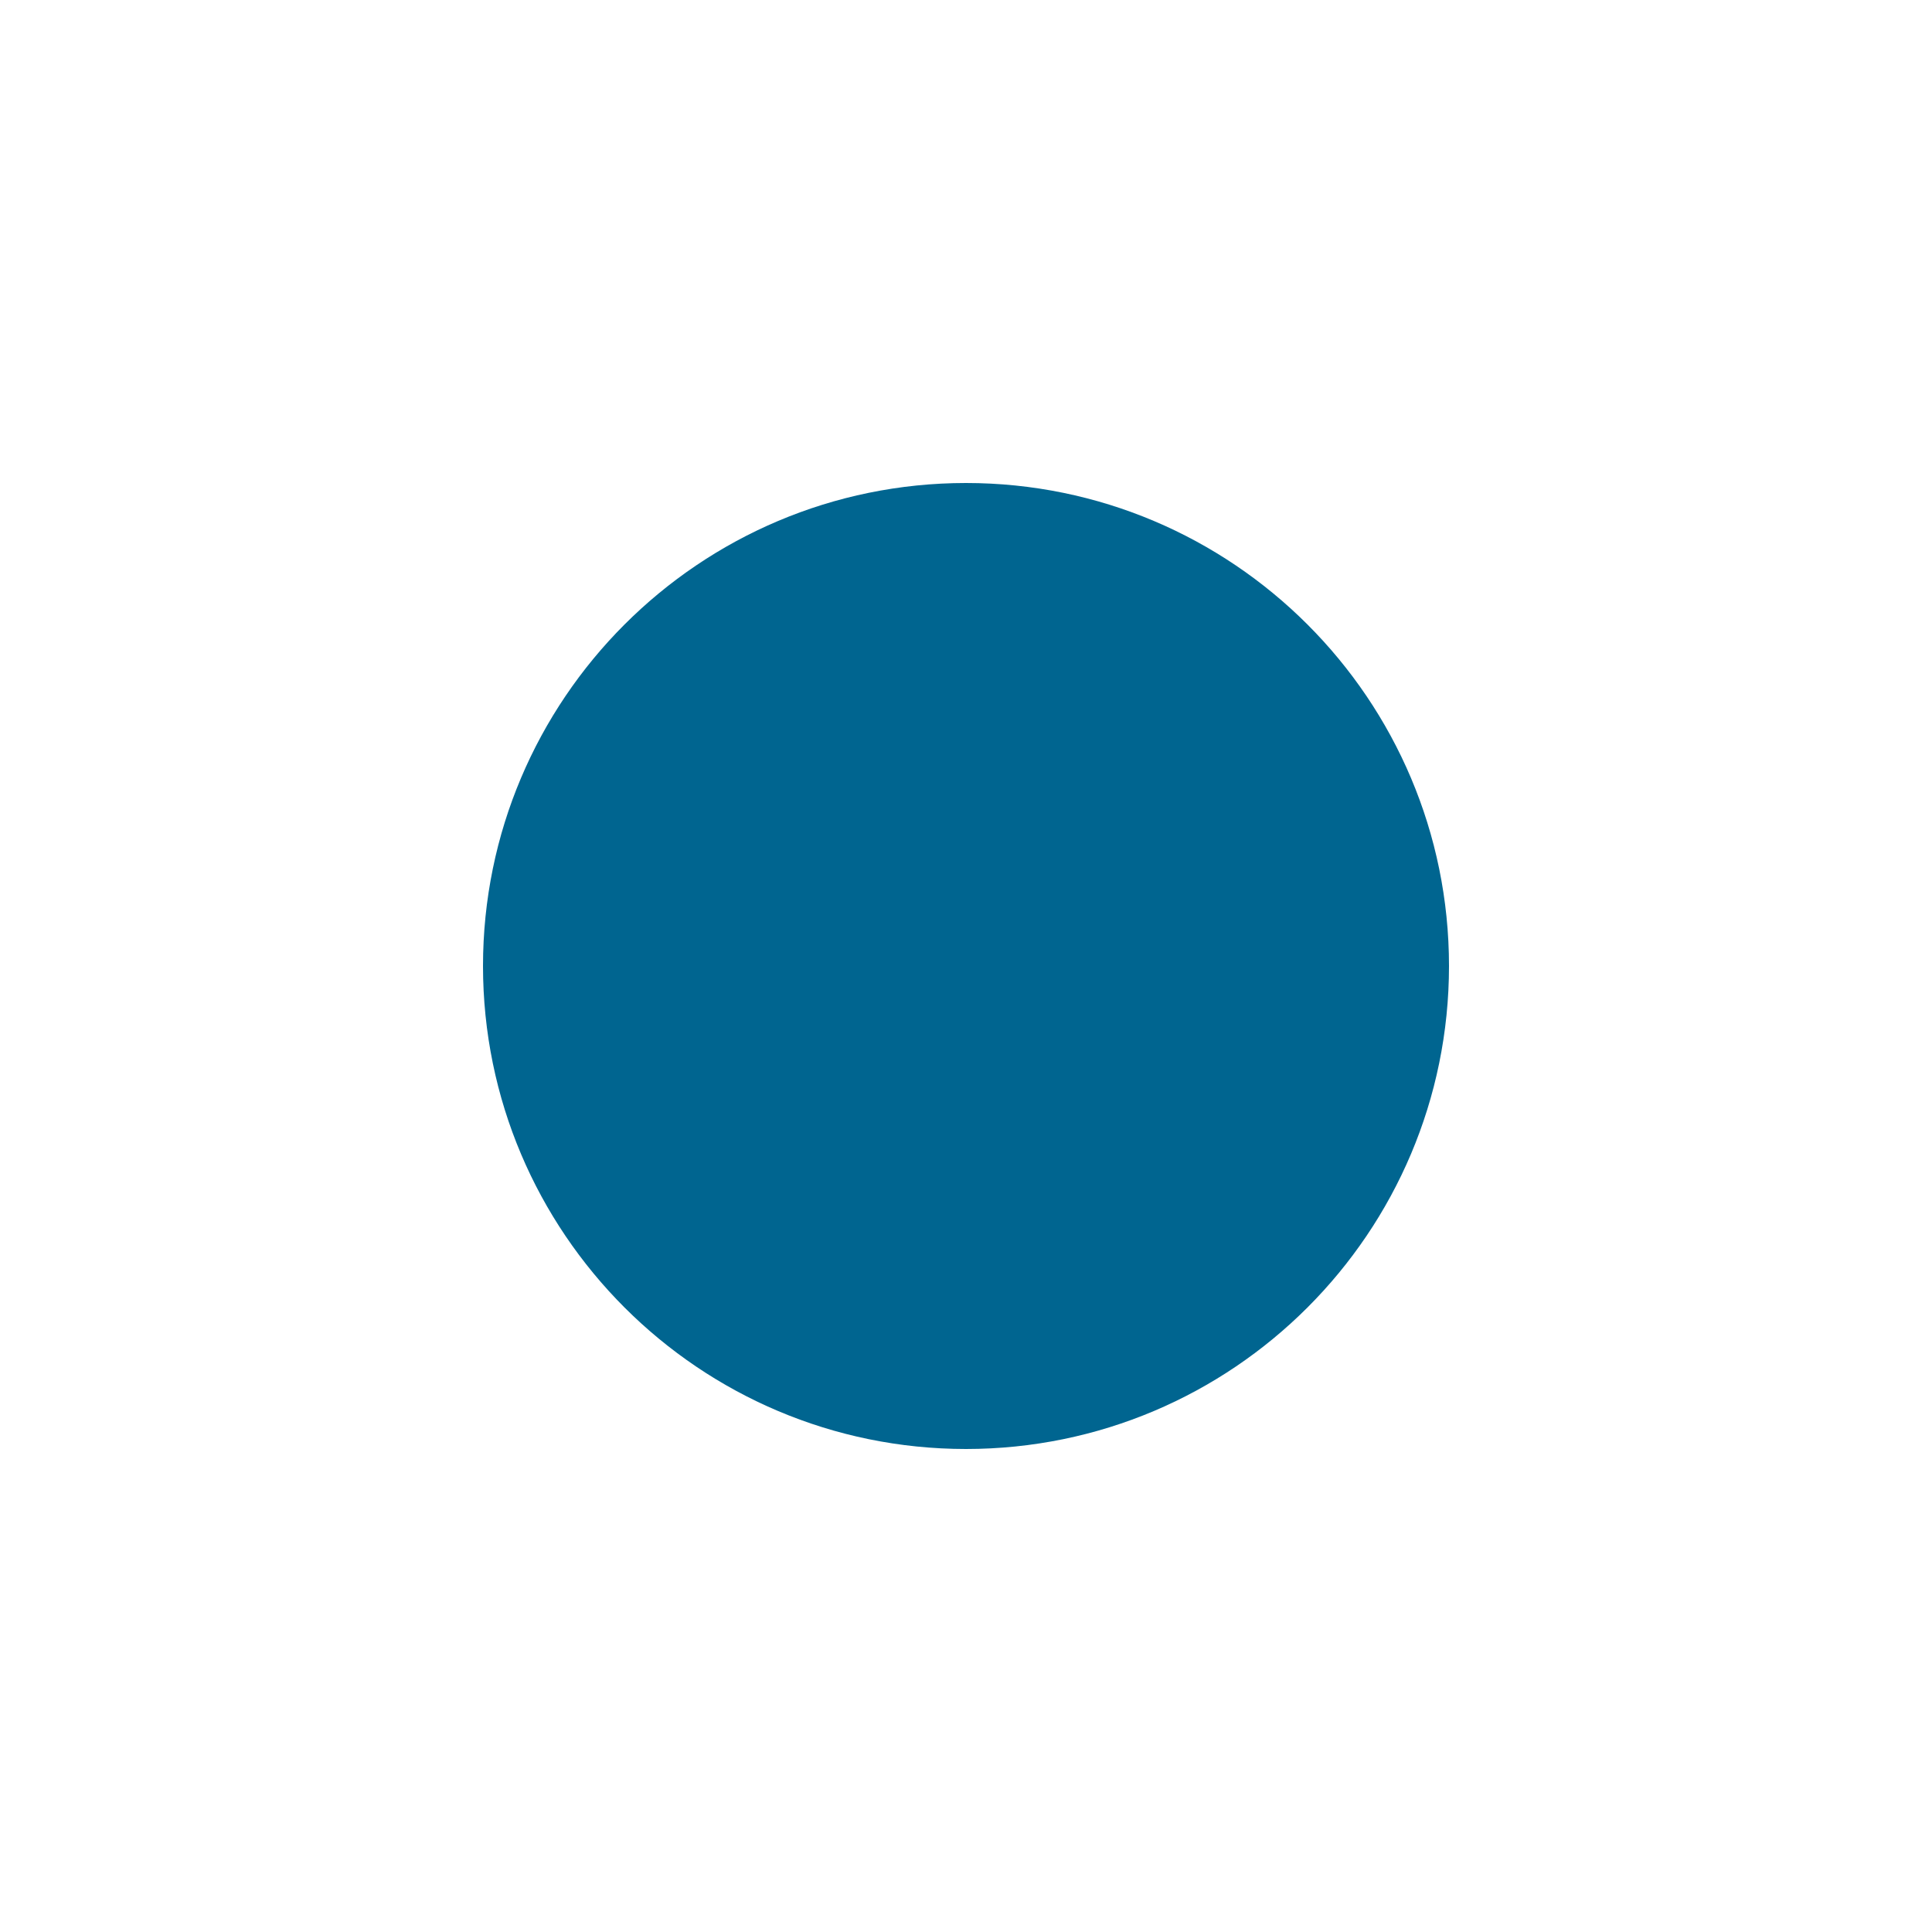
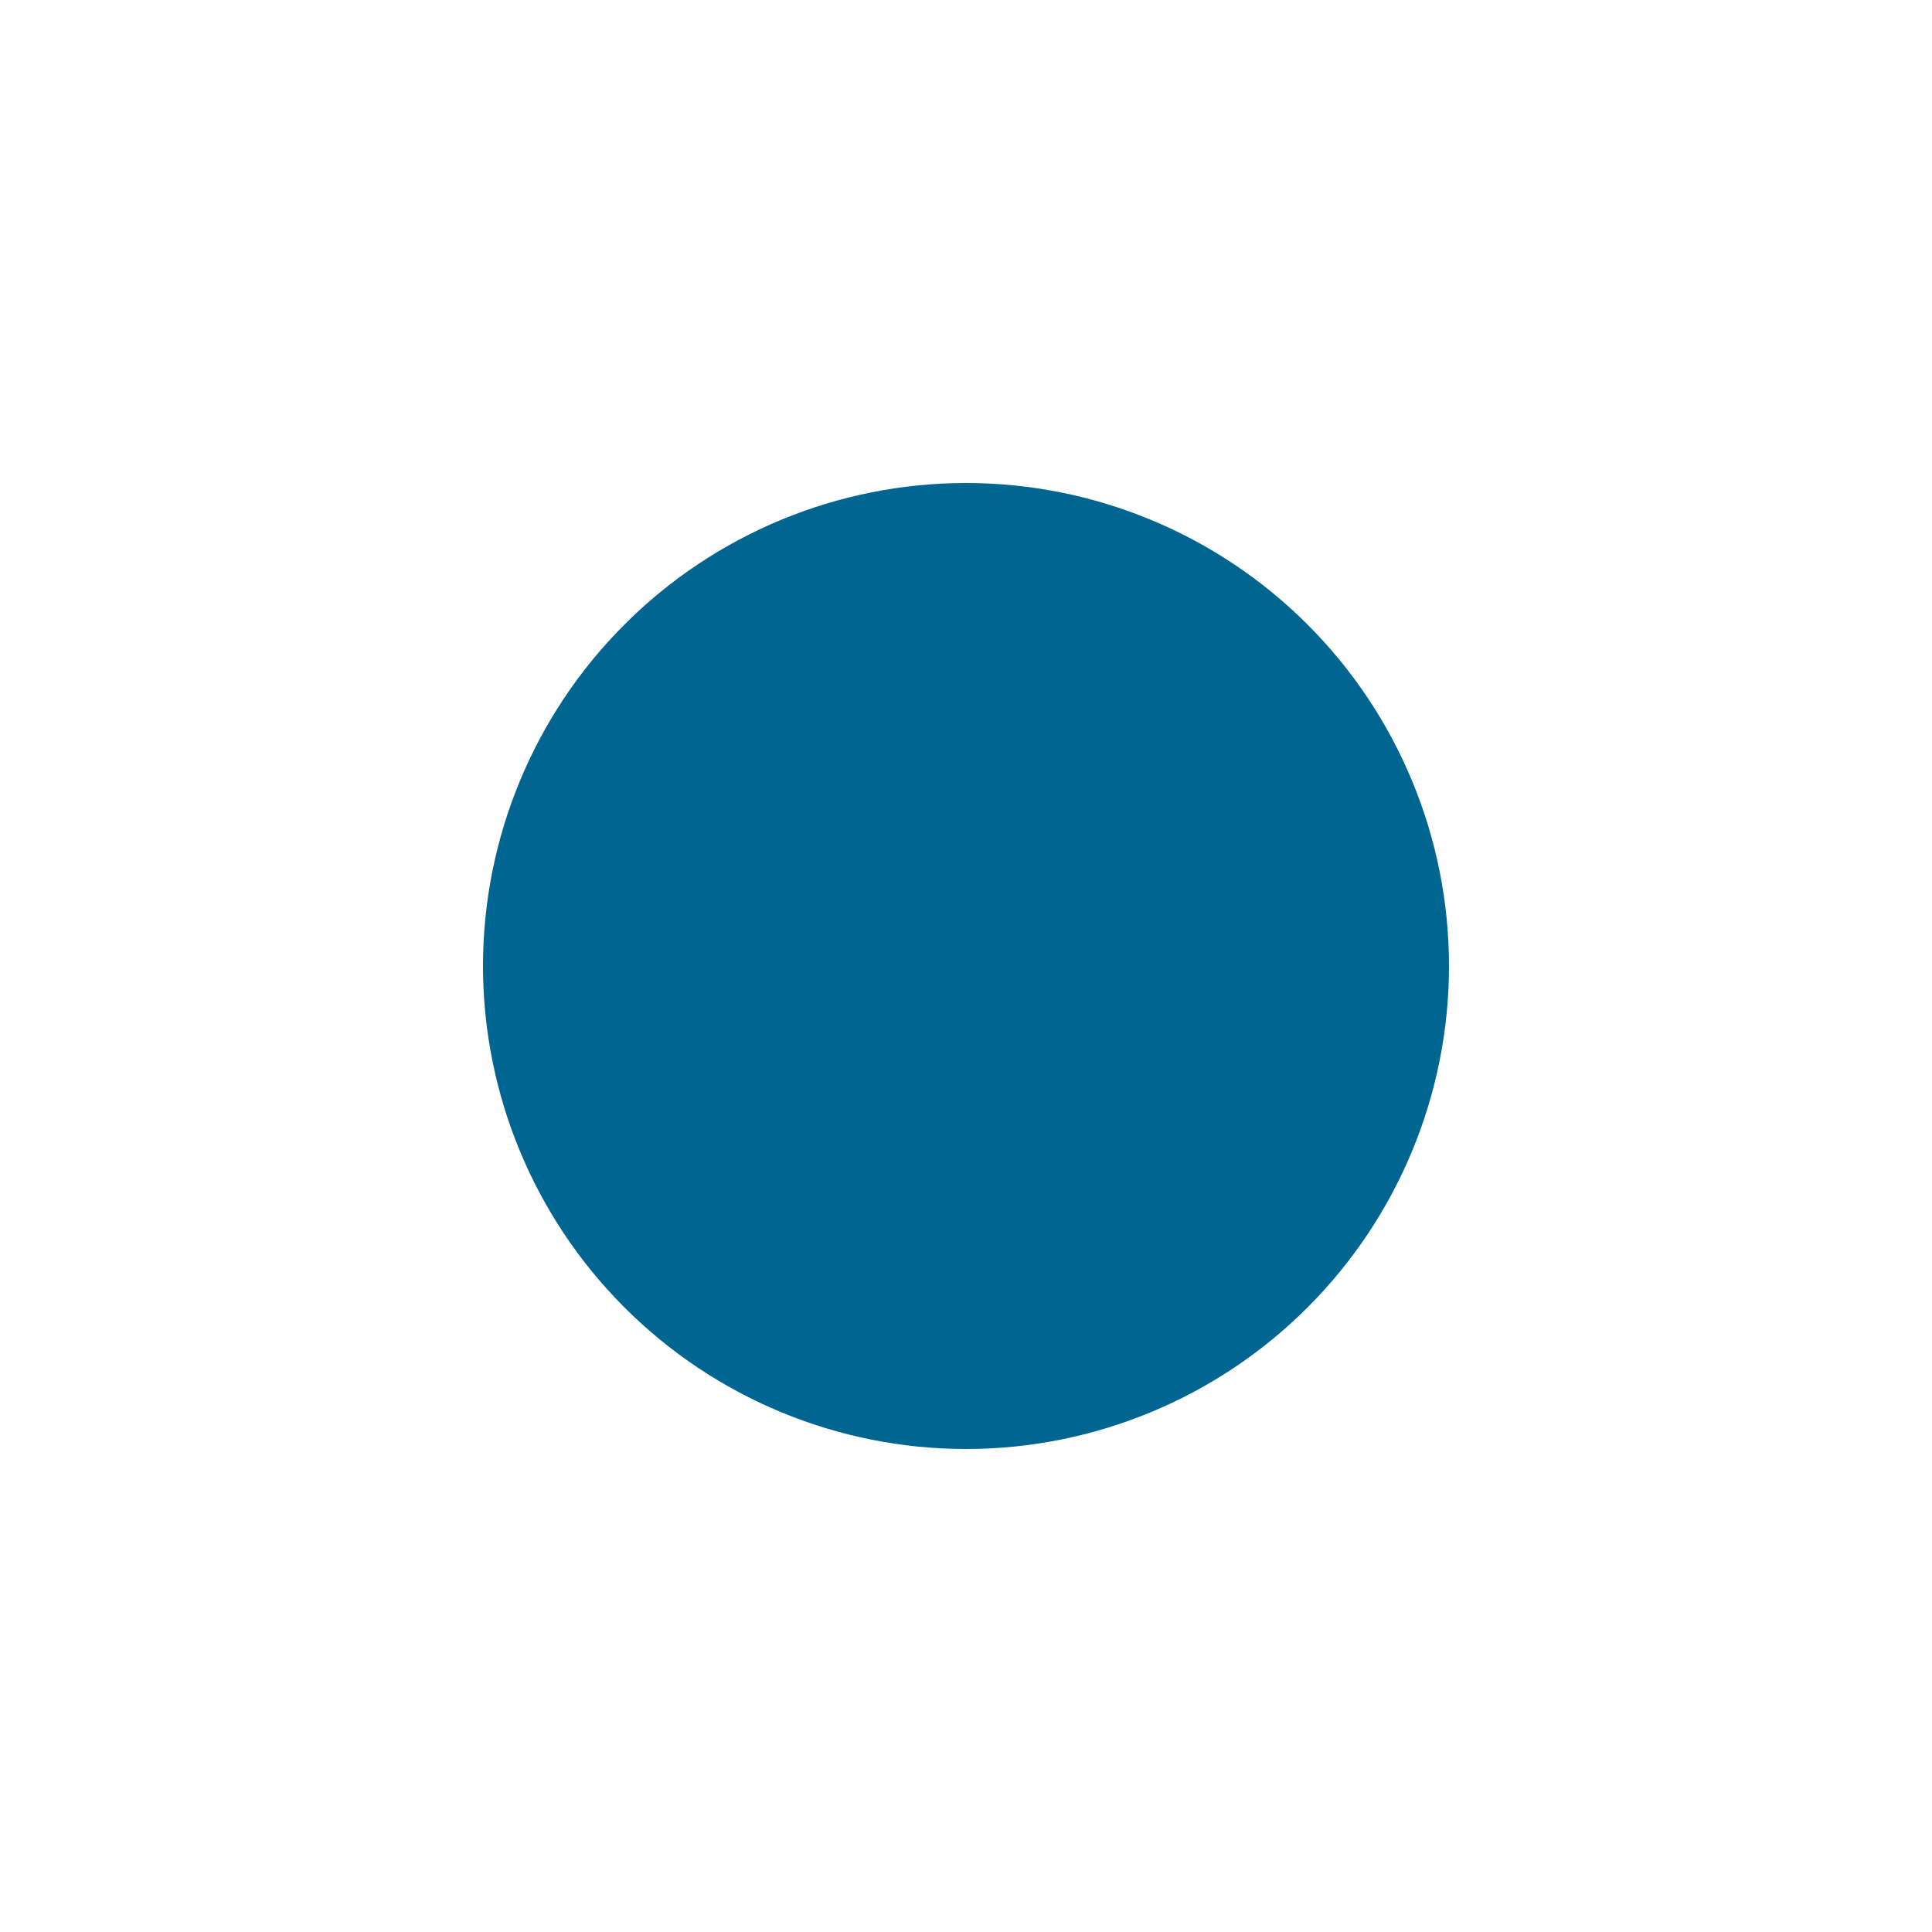
- <svg xmlns="http://www.w3.org/2000/svg" width="48" height="48">
-   <path fill="none" d="M29.939 18.396C27.169 19.582 24 21.489 24 24c0-2.511-3.169-4.418-5.939-5.604-2.398-1.028-5.143-.011-5.721 2.537-.203.892-.34 1.919-.34 3.067 0 1.148.137 2.175.34 3.067.578 2.548 3.323 3.565 5.721 2.537C20.831 28.418 24 26.511 24 24c0 2.511 3.169 4.418 5.939 5.604 2.398 1.028 5.143.011 5.722-2.537.202-.892.339-1.919.339-3.067 0-1.148-.137-2.175-.34-3.067-.578-2.548-3.323-3.565-5.721-2.537Z" />
-   <path fill="none" d="M29.316 22.949a1.001 1.001 0 0 0-.632-1.898l-3 1A1.001 1.001 0 0 0 25.977 24a1 1 0 0 0-.293 1.949l3 1a1.001 1.001 0 0 0 .632-1.898l-3-1a1.003 1.003 0 0 0-.293-.051c.097-.002.196-.019.293-.051l3-1Zm-11.265-1.265c-.174.524.109 1.09.633 1.265l3 1c.097.032.196.049.293.051a1.003 1.003 0 0 0-.293.051l-3 1a1.001 1.001 0 0 0 .632 1.898l3-1A1.001 1.001 0 0 0 22.023 24a1 1 0 0 0 .293-1.949l-3-1a1.001 1.001 0 0 0-1.265.633Z" />
-   <path fill="#c8e6ff" d="M24 20a4.001 4.001 0 0 0-2.828 6.828 4.001 4.001 0 0 0 5.657 0 4.003 4.003 0 0 0 0-5.656A4.002 4.002 0 0 0 24 20Z" />
-   <path fill="#006590" d="M24 12a12.004 12.004 0 0 0-12 12 12.004 12.004 0 0 0 12 12 12.004 12.004 0 0 0 12-12 12.004 12.004 0 0 0-12-12Z" />
+ <svg xmlns="http://www.w3.org/2000/svg" viewBox="0 0 48 48" id="bowtie" width="48px" height="48px">
+   <g id="rotation">
+     <path id="bow" d="M 29.939 18.396 C 27.169 19.582 24 21.489 24 24 C 24 21.489 20.831 19.582 18.061 18.396 C 15.663 17.369 12.918 18.385 12.34 20.933 C 12.137 21.825 12 22.852 12 24 C 12 25.148 12.137 26.175 12.34 27.067 C 12.918 29.615 15.663 30.631 18.061 29.604 C 20.831 28.418 24 26.511 24 24 C 24 26.511 27.169 28.418 29.939 29.604 C 32.337 30.631 35.082 29.615 35.66 27.067 C 35.863 26.175 36 25.148 36 24 C 36 22.852 35.863 21.825 35.66 20.933 C 35.082 18.385 32.337 17.369 29.939 18.396 Z" fill="#55b4ed" fill-opacity="0" stroke-width="1" />
+     <path id="shadow" d="M 29.316 22.949 C 29.84 22.774 30.123 22.208 29.948 21.684 C 29.774 21.16 29.207 20.877 28.684 21.051 L 25.684 22.051 C 25.16 22.226 24.877 22.792 25.051 23.316 C 25.188 23.727 25.567 23.99 25.977 24 C 25.567 24.01 25.188 24.273 25.051 24.684 C 24.877 25.208 25.16 25.774 25.684 25.949 L 28.684 26.949 C 29.207 27.123 29.774 26.84 29.948 26.316 C 30.123 25.792 29.84 25.226 29.316 25.051 L 26.316 24.051 C 26.219 24.019 26.12 24.002 26.023 24 C 26.12 23.998 26.219 23.981 26.316 23.949 L 29.316 22.949 Z M 18.051 21.684 C 17.877 22.208 18.16 22.774 18.684 22.949 L 21.684 23.949 C 21.781 23.981 21.879 23.998 21.977 24 C 21.879 24.002 21.781 24.019 21.684 24.051 L 18.684 25.051 C 18.16 25.226 17.877 25.792 18.051 26.316 C 18.226 26.84 18.792 27.123 19.316 26.949 L 22.316 25.949 C 22.84 25.774 23.123 25.208 22.948 24.684 C 22.811 24.273 22.433 24.01 22.023 24 C 22.433 23.99 22.811 23.727 22.948 23.316 C 23.123 22.792 22.84 22.226 22.316 22.051 L 19.316 21.051 C 18.792 20.877 18.226 21.16 18.051 21.684 Z" fill="#007fb4" fill-opacity="0" stroke-width="1" />
+     <g id="dot_scale" transform="translate(24 24) scale(3 3) translate(-24 -24)">
+       <path id="dot" d="M 24 20 C 22.94 20 21.921 20.422 21.172 21.172 C 20.422 21.921 20 22.94 20 24 C 20 25.06 20.422 26.079 21.172 26.828 C 21.921 27.578 22.94 28 24 28 C 25.06 28 26.079 27.578 26.828 26.828 C 27.578 26.079 28 25.06 28 24 C 28 22.94 27.578 21.921 26.828 21.172 C 26.079 20.422 25.06 20 24 20 Z" fill="#006590" stroke-width="1" />
+     </g>
+   </g>
</svg>
